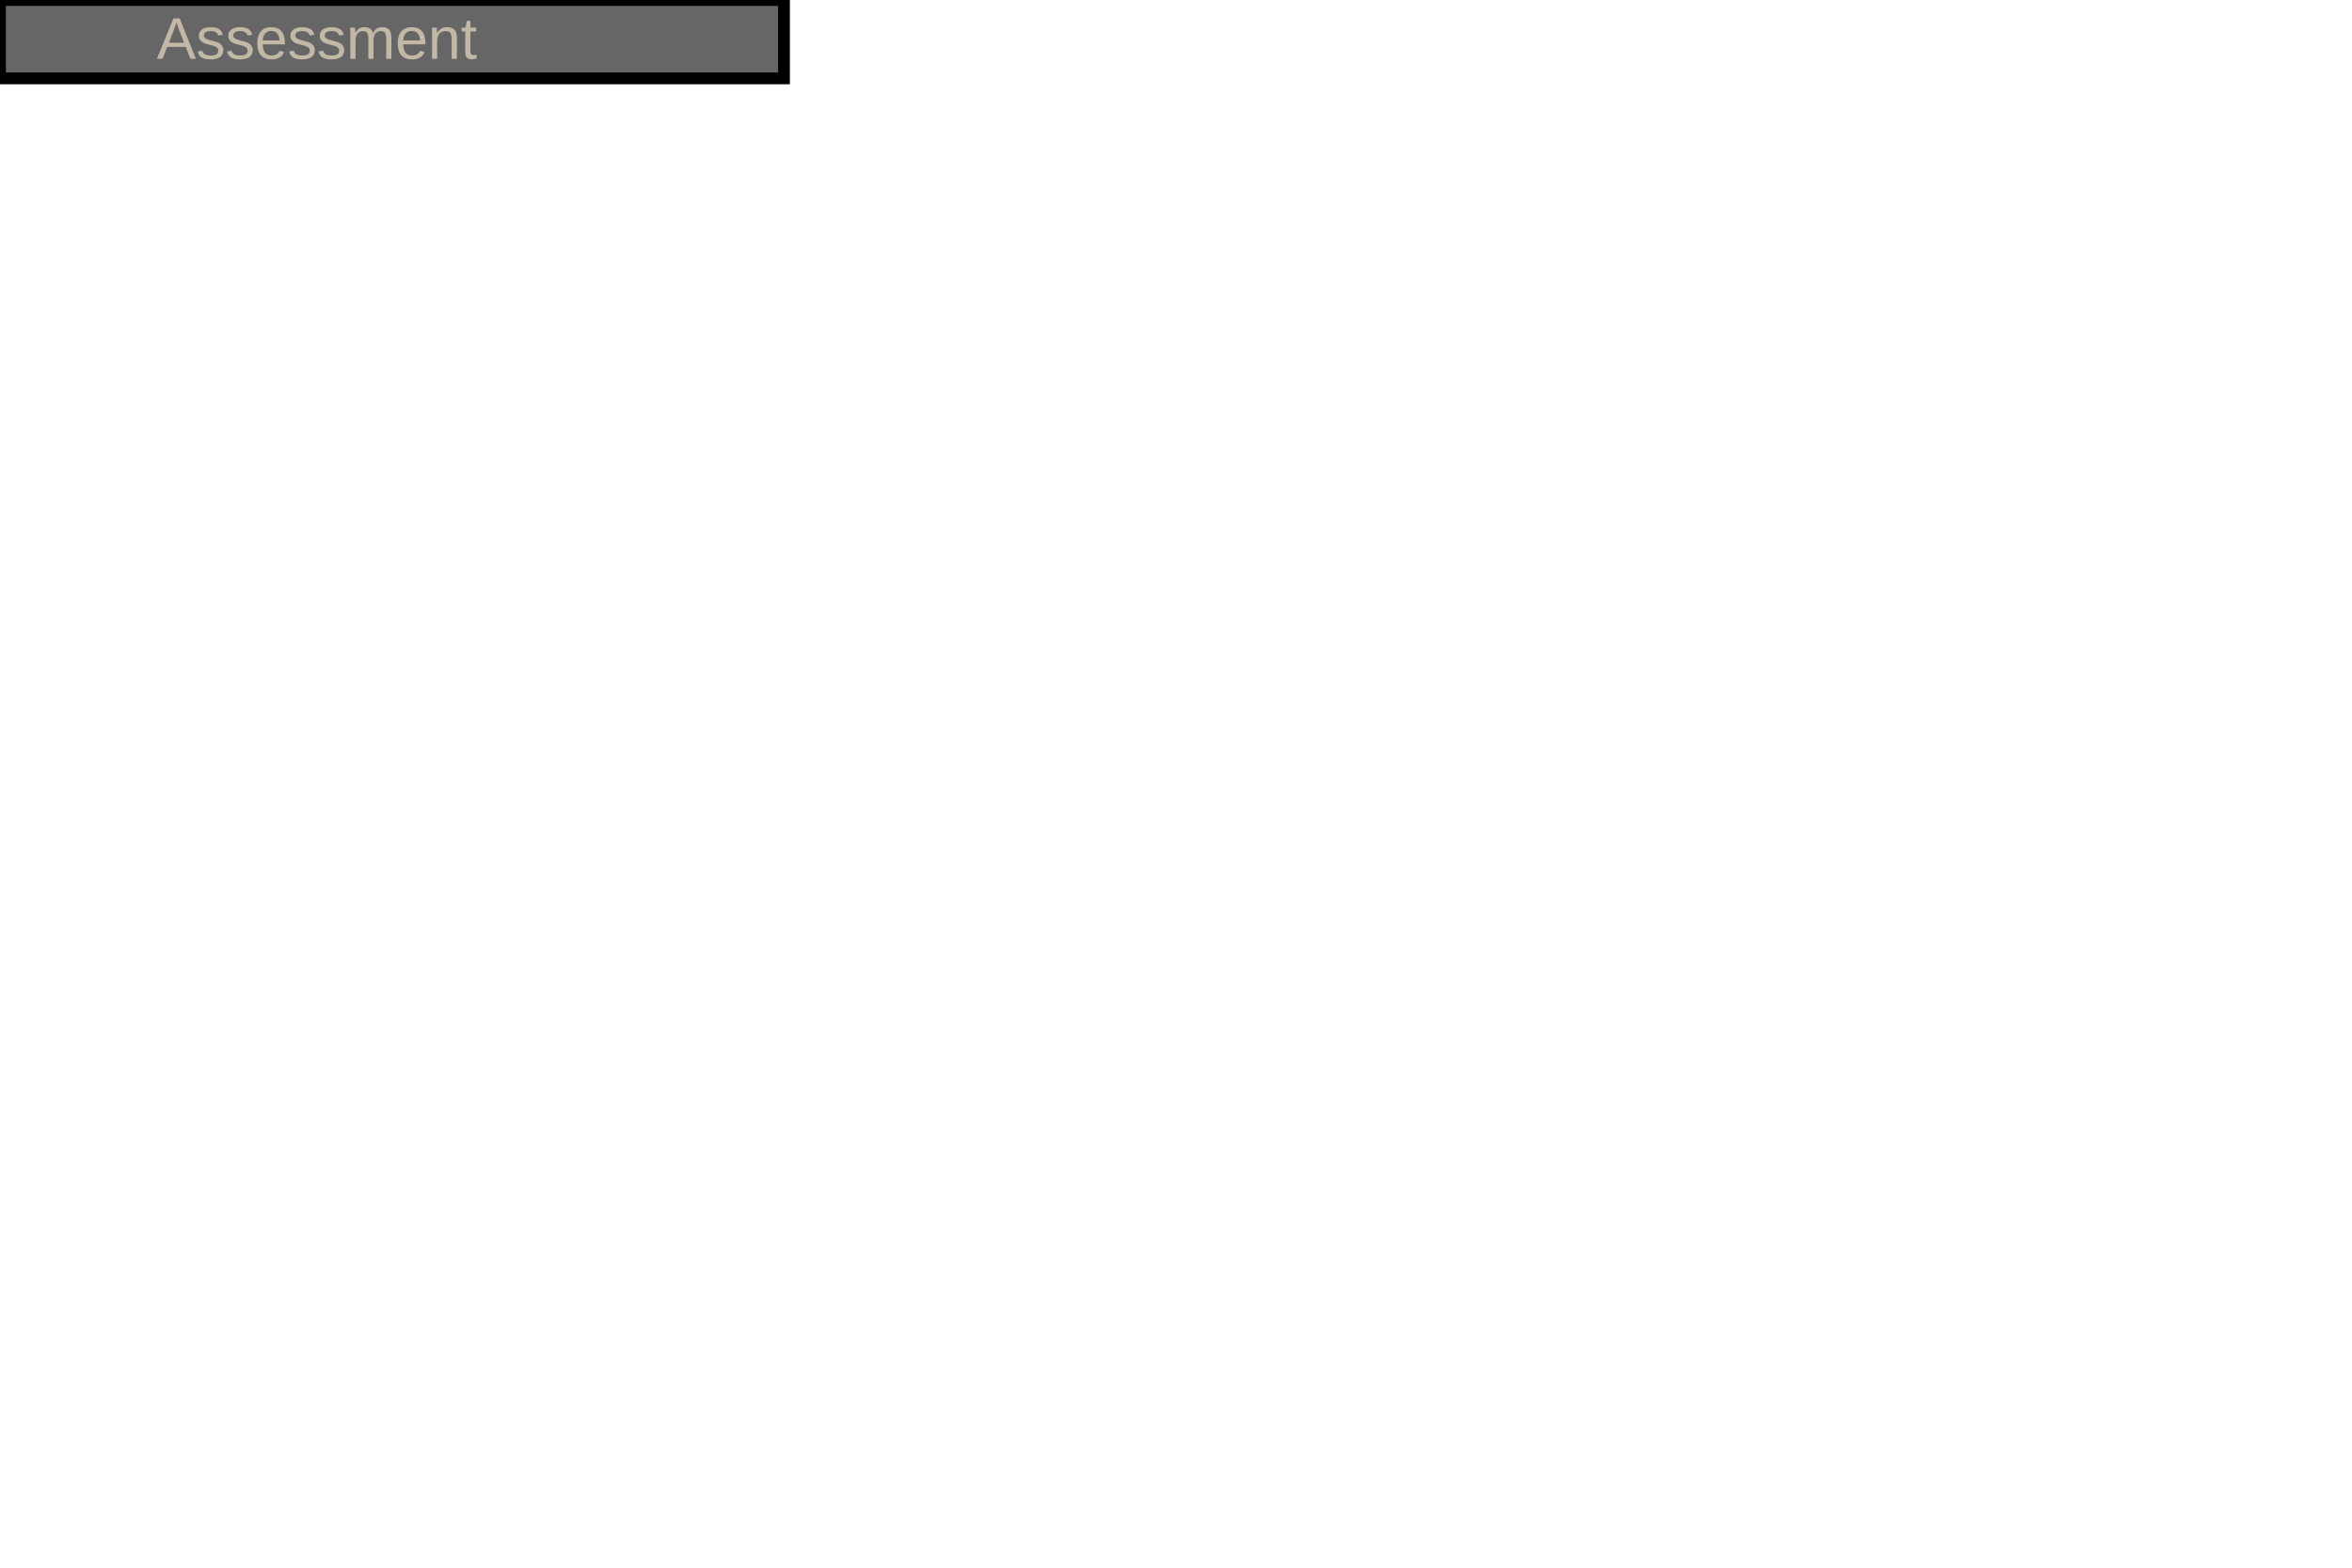
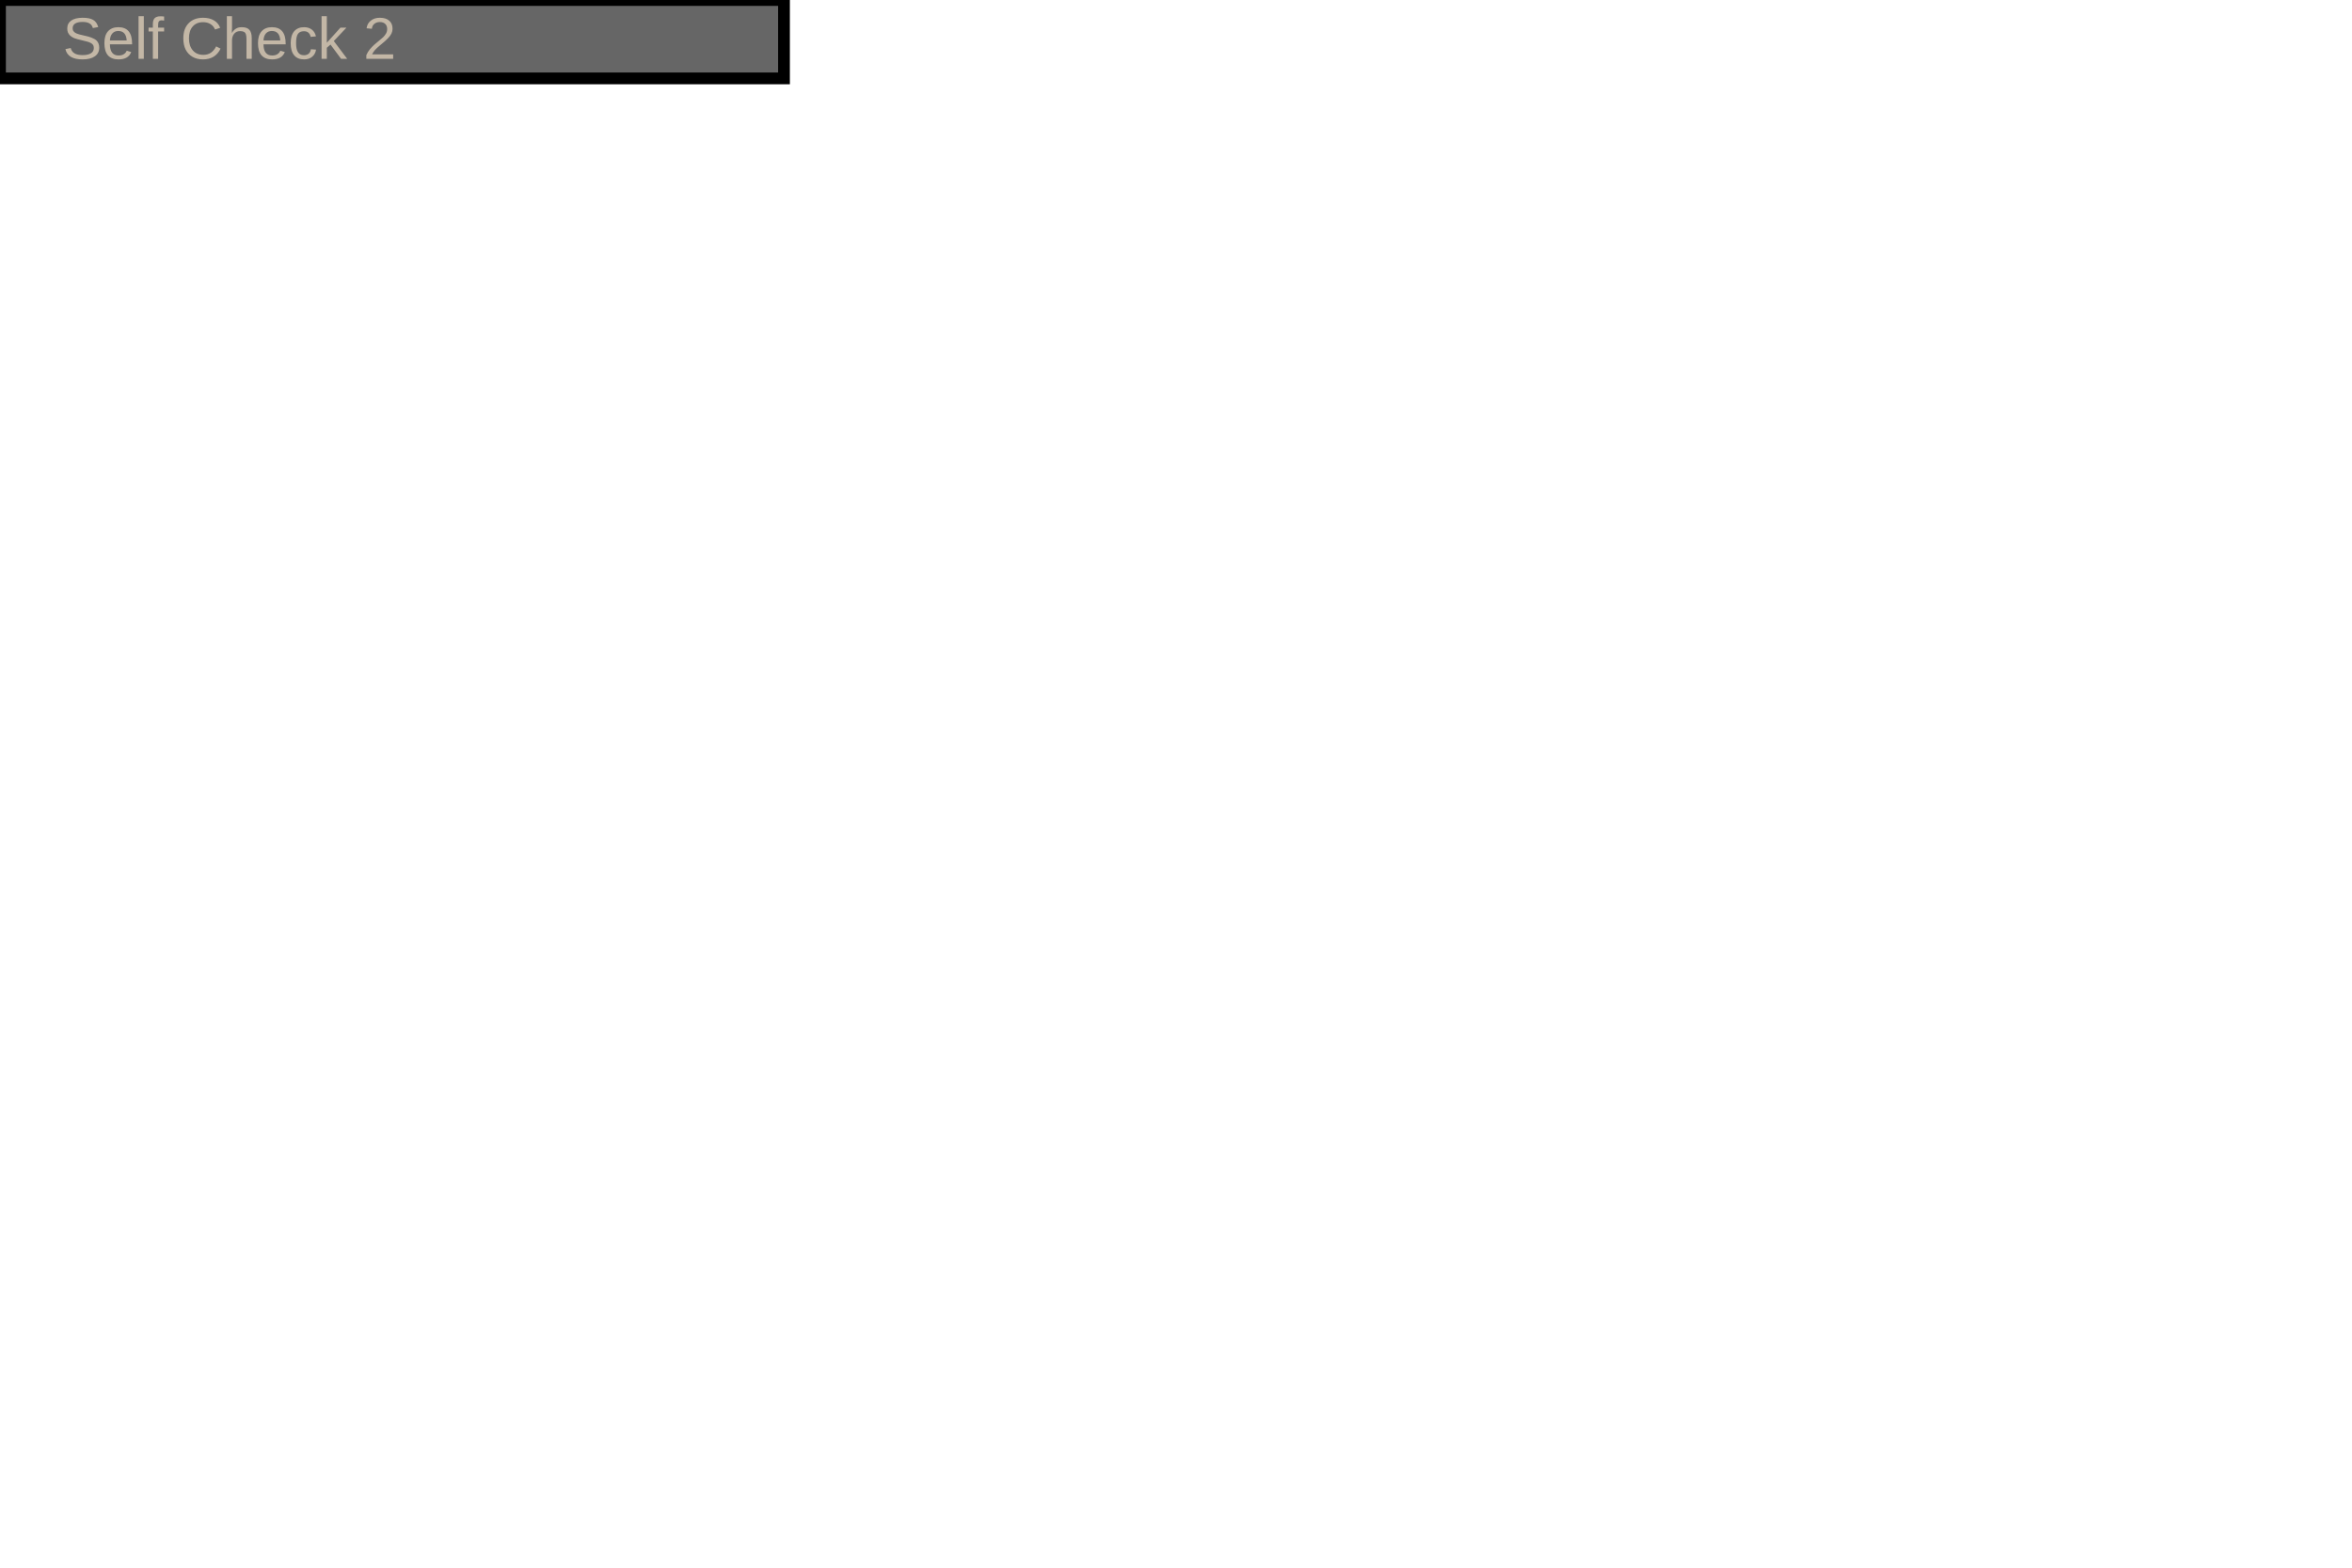
<svg xmlns="http://www.w3.org/2000/svg" version="1.1" viewBox="0 0 300 200">
  <rect width="100" height="10" fill="#666666" style="fill:rgb();stroke-width:1.5;stroke:rgb(0,0,0)" />
-   <text fill="#c3b7a6" font-size="7.5" font-family="Arial" x="20" y="7.5"> Assessment</text>
+   <text fill="#c3b7a6" font-size="7.5" font-family="Arial" x="8" y="7.5"> Self Check 2</text>
</svg>
